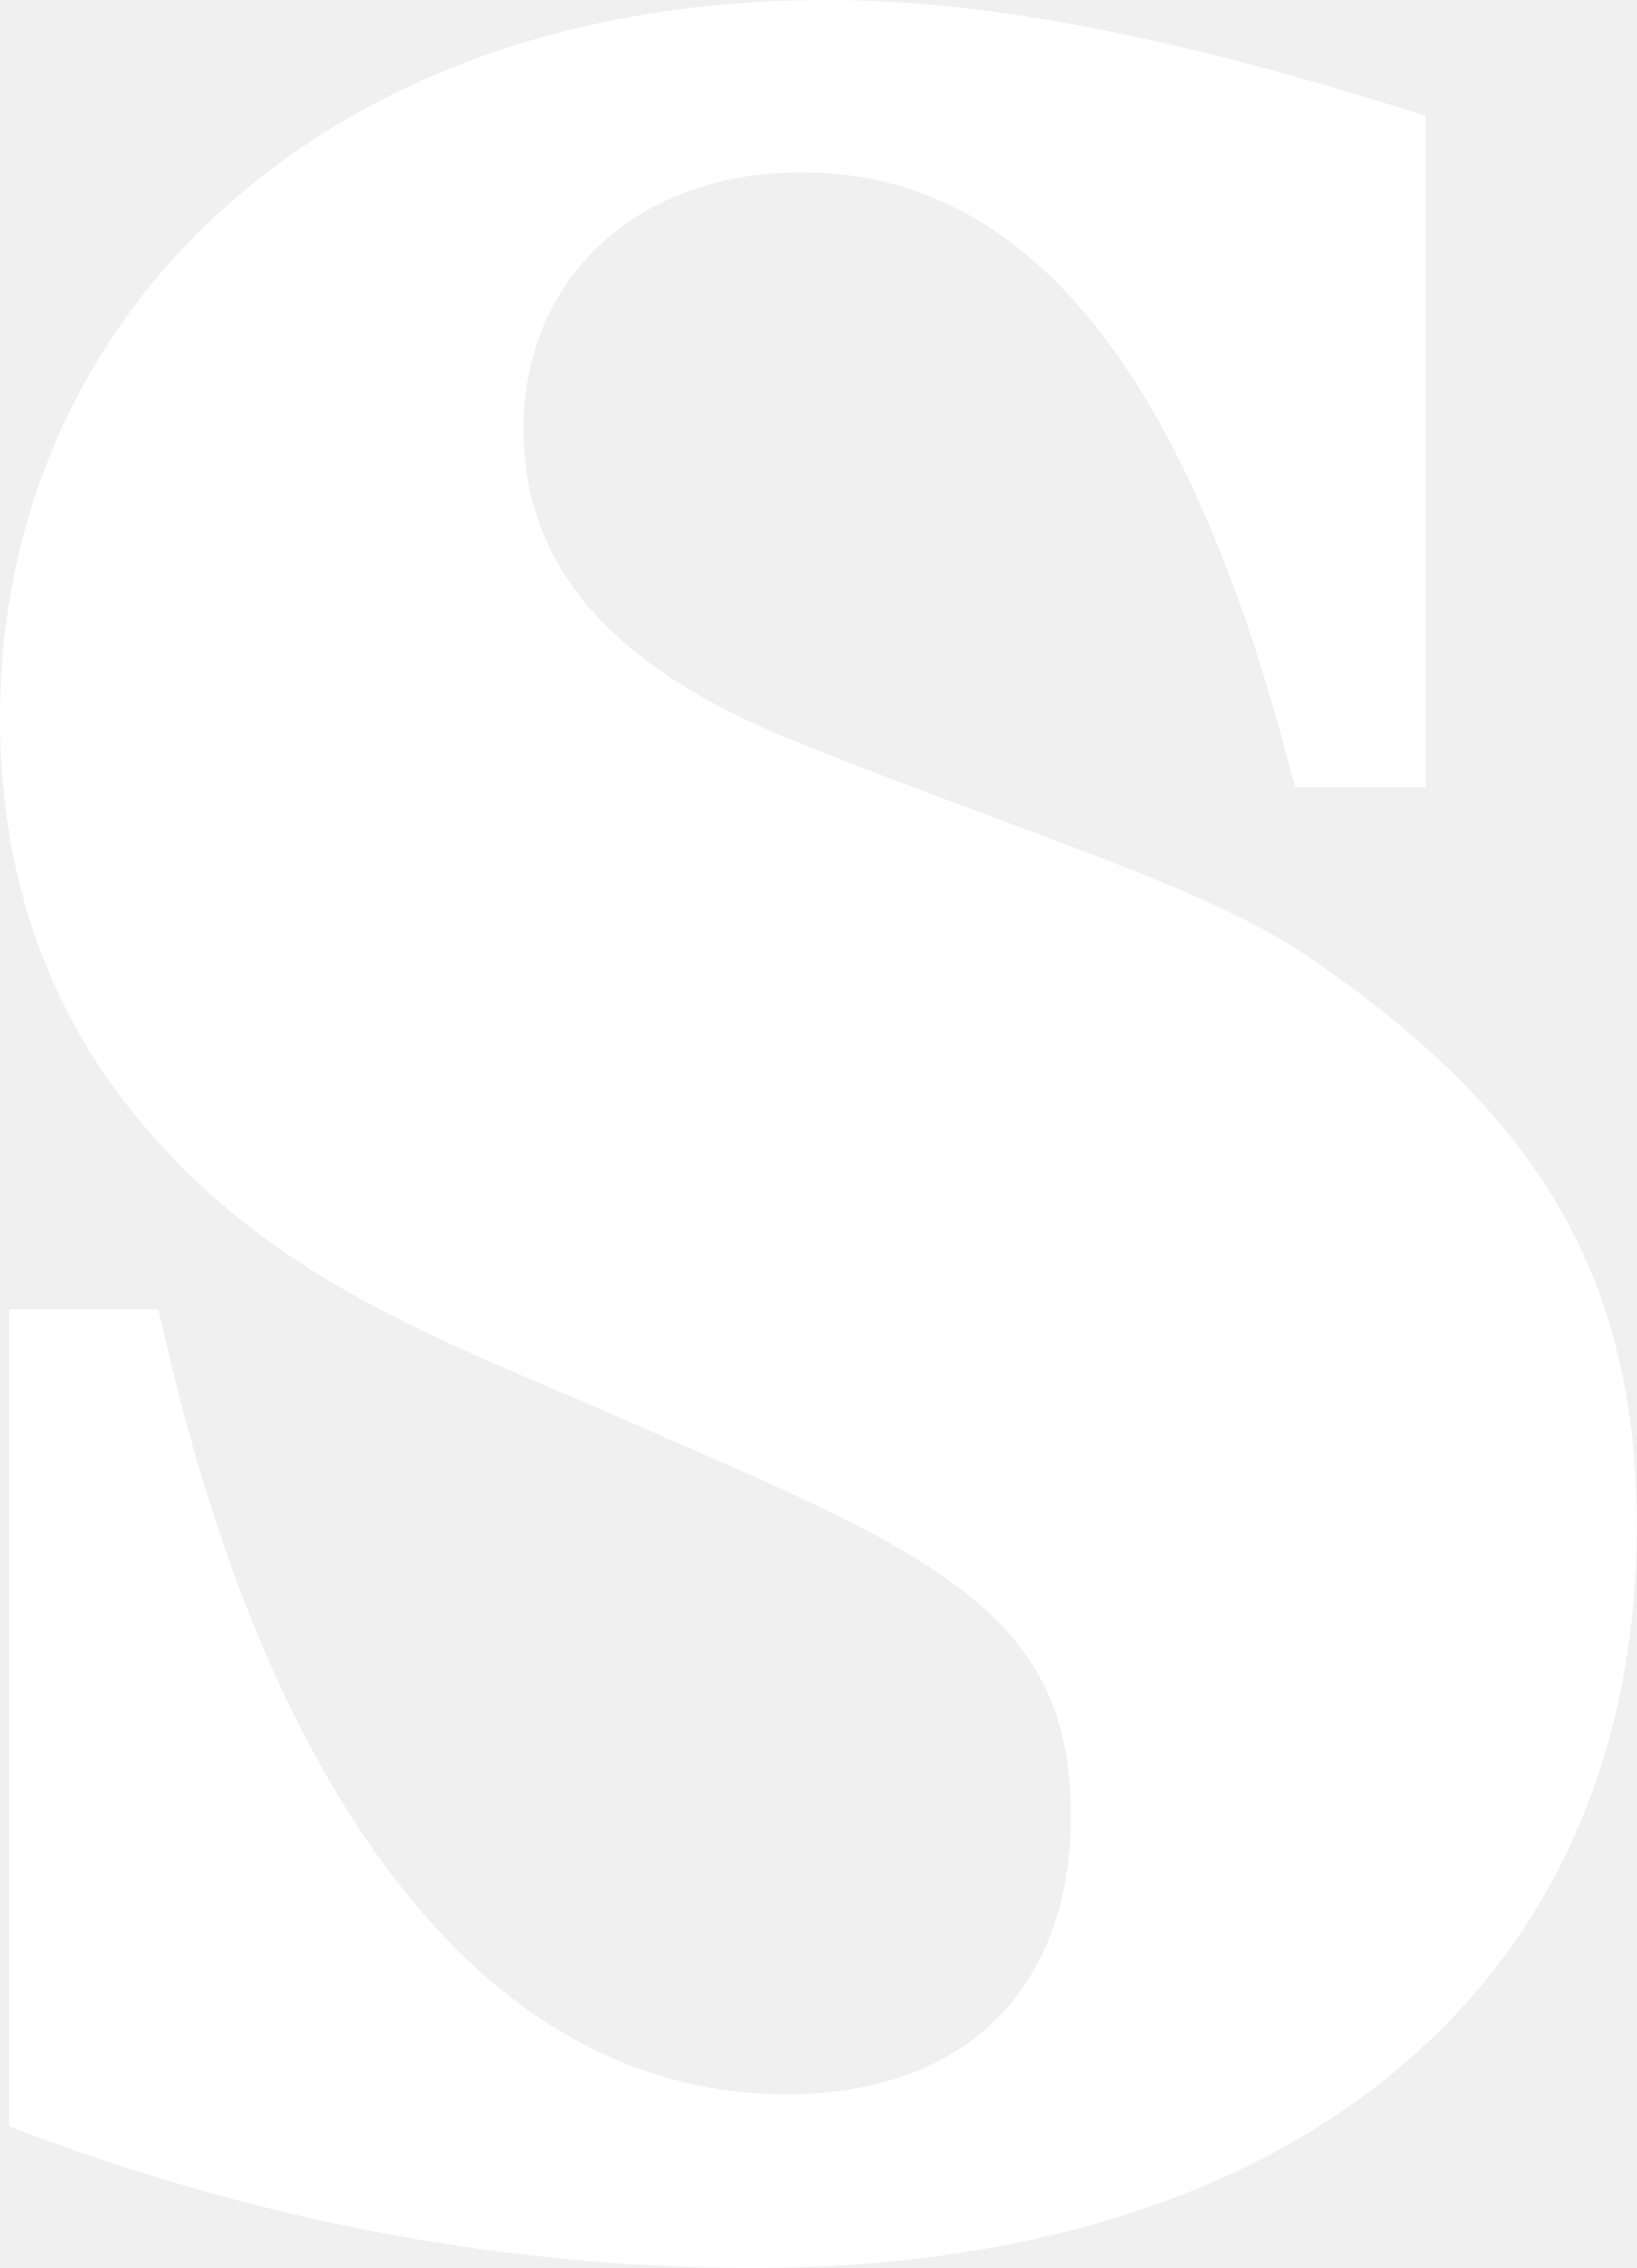
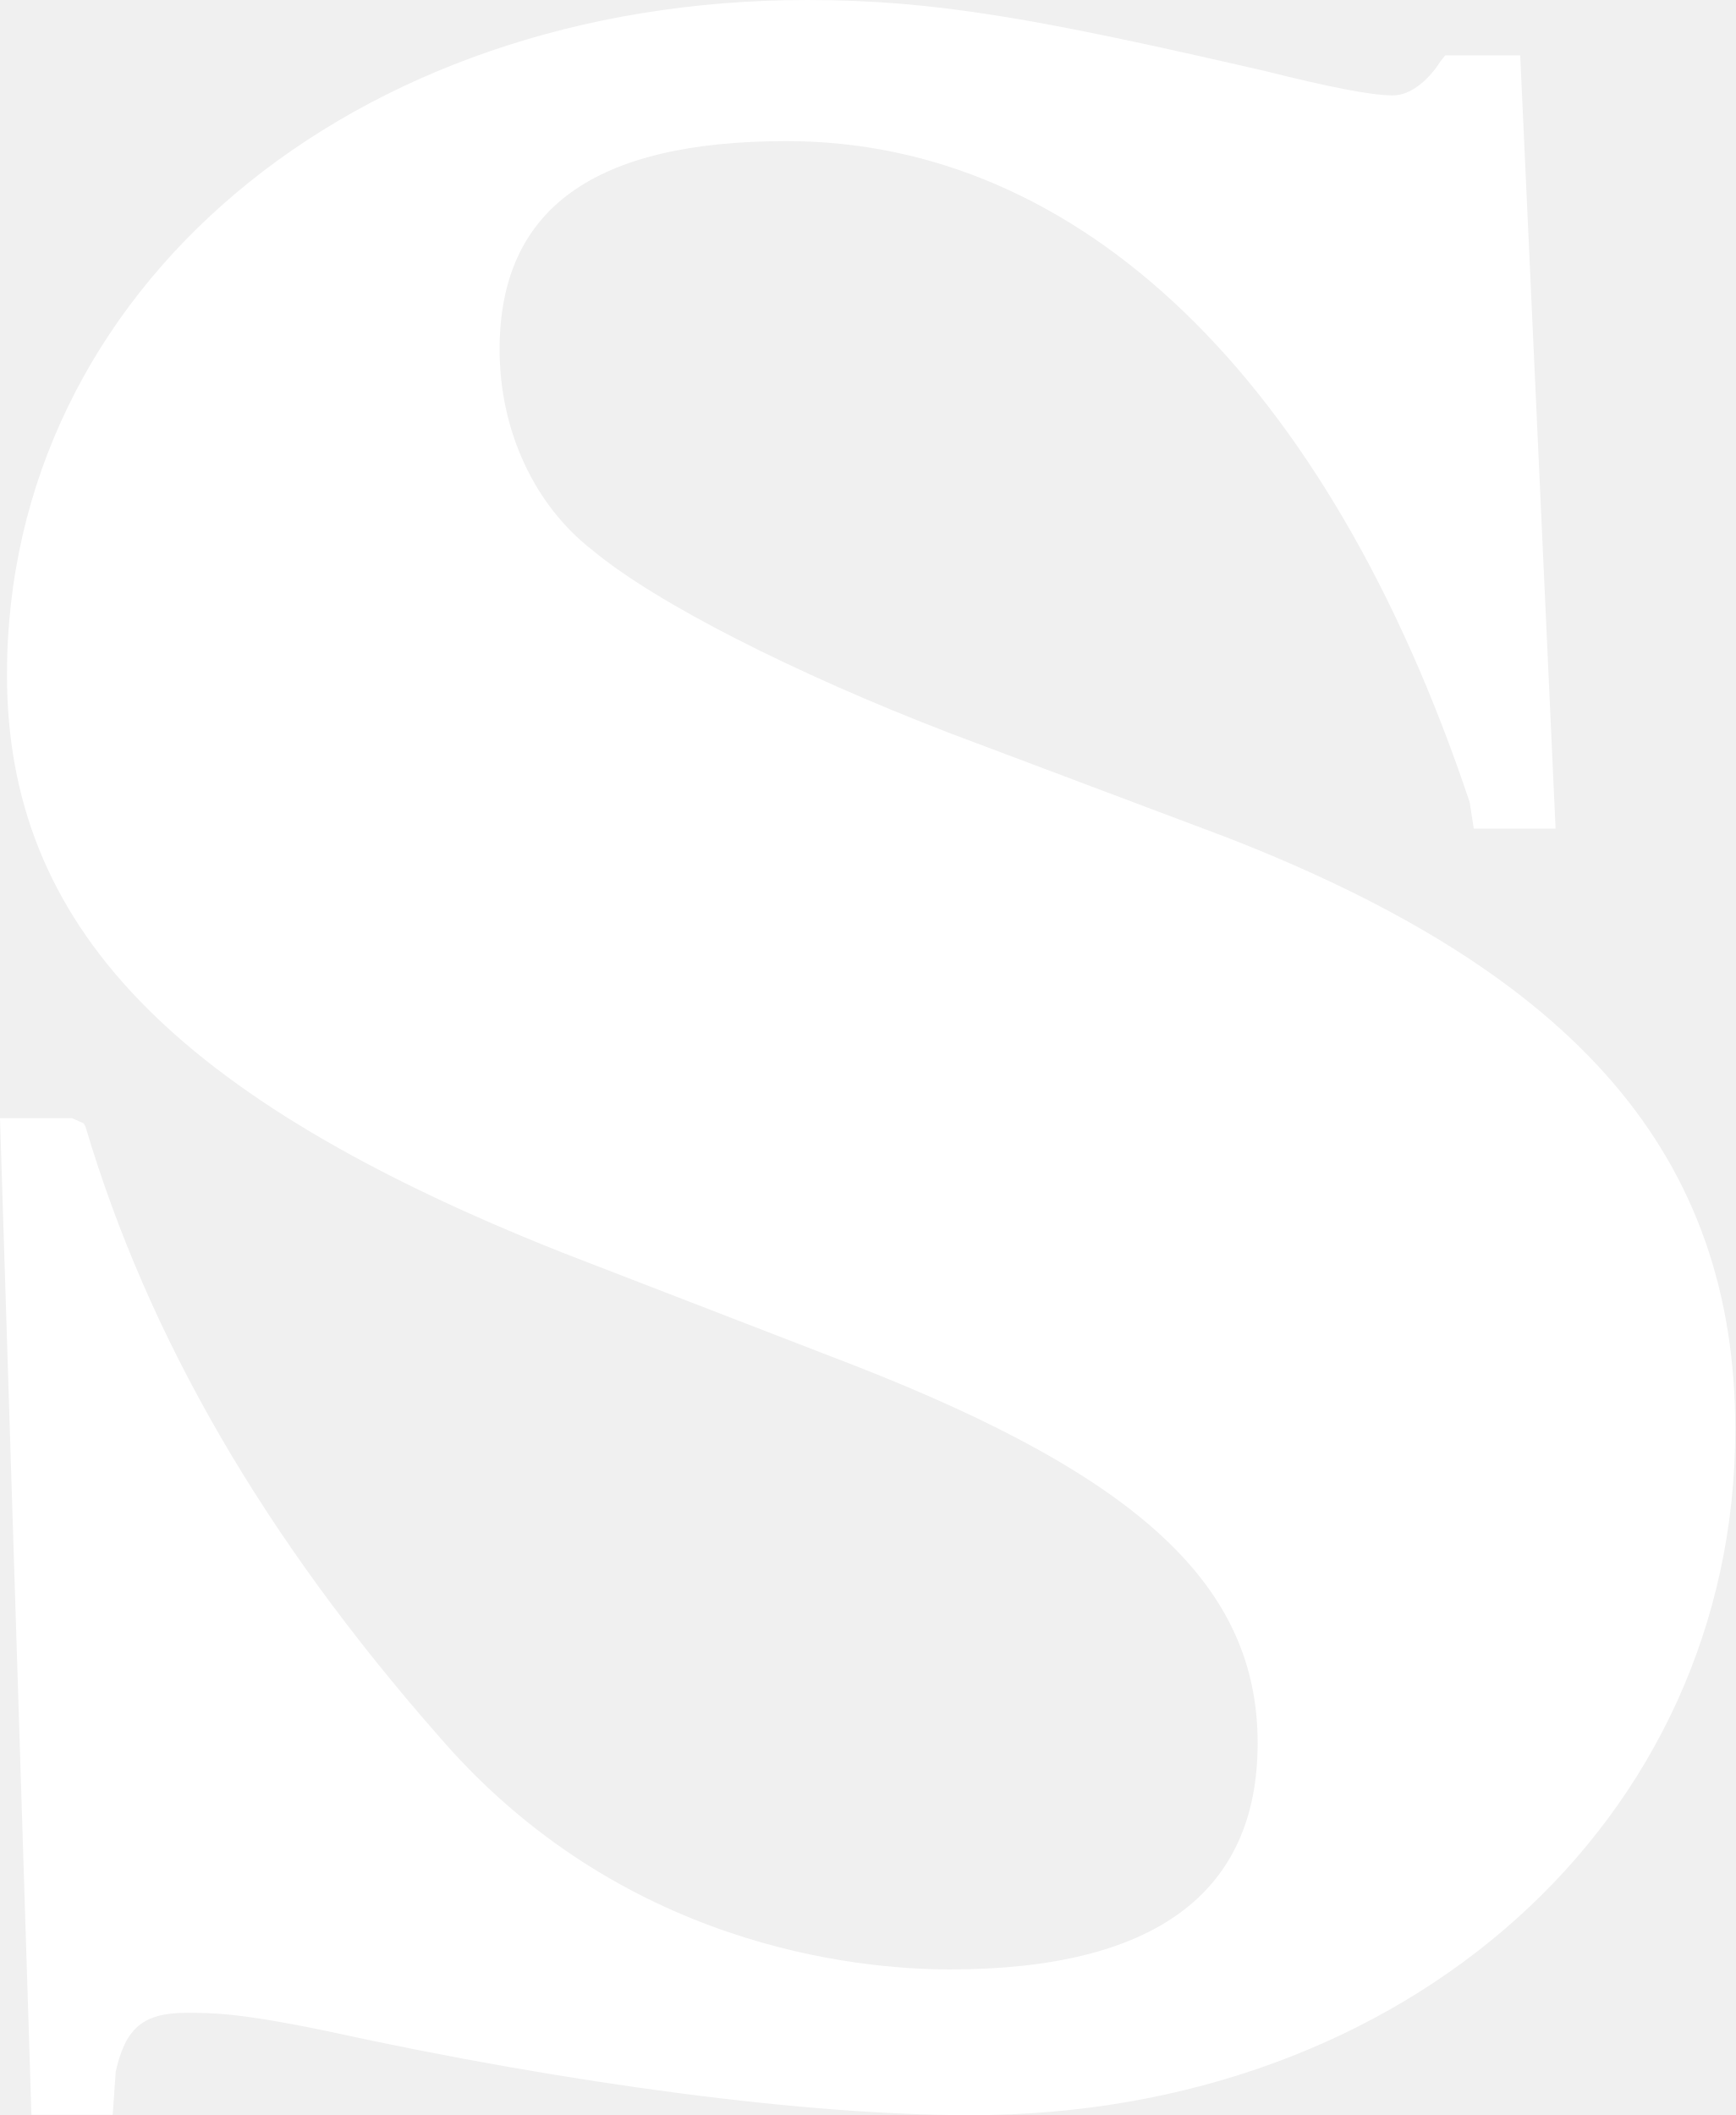
- <svg xmlns="http://www.w3.org/2000/svg" version="1.1" id="Layer_1" x="0px" y="0px" viewBox="71 -1 363.9 504.1" enable-background="new 71 -1 363.9 504.1" xml:space="preserve">
-   <path fill="#FFFFFF" d="M434.9,338.3c0,49.3-18,90.7-52.2,119.8c-34.5,29.4-84.4,45-144.2,45c-54.3,0-108.5-10.1-161.3-29.9  l-4.2-1.6V290h33.2l1.2,5.1c12.6,55.4,31.6,98.3,56.2,127.5c23.5,27.8,51.2,41.9,82.3,41.9c19.4,0,35.4-5.7,46.4-16.5  c11-10.8,16.8-26.5,16.8-45.4c0-21.3-6.6-35.8-22.1-48.5c-15.2-12.5-38.3-22.6-67.5-35.3c-4.1-1.8-8.2-3.6-12.5-5.5  c-4-1.8-8.1-3.5-12.1-5.2c-33.3-14.2-64.7-27.7-90.1-56.8C82.4,226.1,71,194.8,71,158.5c0-44.8,18.1-85.4,51-114.3  C155.7,14.6,201.5-1,254.6-1c35.4,0,76.2,7.8,129.1,24.4l4.3,1.4V174h-29l-1.3-4.7c-23.3-88.8-58.8-132-108.4-132  c-18.2,0-33.8,5.7-45.1,16.3c-11,10.4-16.8,24.6-16.8,41c0,30.3,19.7,52.9,60.3,69.1c16.3,6.6,31.6,12.3,45.1,17.3  c30,11.2,53.7,20,69.6,31C413.9,247.2,434.9,283.8,434.9,338.3z" />
+ <svg xmlns="http://www.w3.org/2000/svg" version="1.1" id="Layer_1" x="0px" y="0px" viewBox="39.8 49 971.5 1184.1" enable-background="new 39.8 49 971.5 1184.1" xml:space="preserve">
+   <g>
+     <path fill="#FFFFFF" d="M726.8,517.9l-154.6-58.2c-88.2-33.9-165-73.1-200.4-102.4l-0.2-0.2c-32.7-25.2-52.1-67.2-52.1-112.4   c0-78.6,52.6-116.7,160.7-116.7c163.5,0,302.8,132.1,382.4,370.1l2.3,14.8h45.8L890.9,80h-42l-2.7,3.4c-0.1,0.2-11.3,19-26.7,19   c-12.3,0-36.2-4.8-71.3-13.6C621.3,59.6,563.5,49,491.7,49C236.3,49,43.7,211.3,43.7,426.7c0,140.4,93,237.1,311,323.6l163,63   c160.7,62.7,226.2,123.9,226.2,211.6c0,84.1-58,126.7-172.3,126.7c-52.2,0-184.6-12.7-286-130.4c-98.1-111.6-162.8-223.3-198-341.6   l-1-1.7l-6.5-2.9H39.8l17.6,558h45.5l1.7-24.3c5.4-23.7,14.7-32.8,39.5-32.8c14.2,0,29-0.1,78.2,10.1   c138.5,30.3,270.1,47.2,360.9,47.2c244.1,0,428.1-165.2,428.1-383.9C1011.3,696.9,923.6,594.5,726.8,517.9z" />
+   </g>
</svg>
